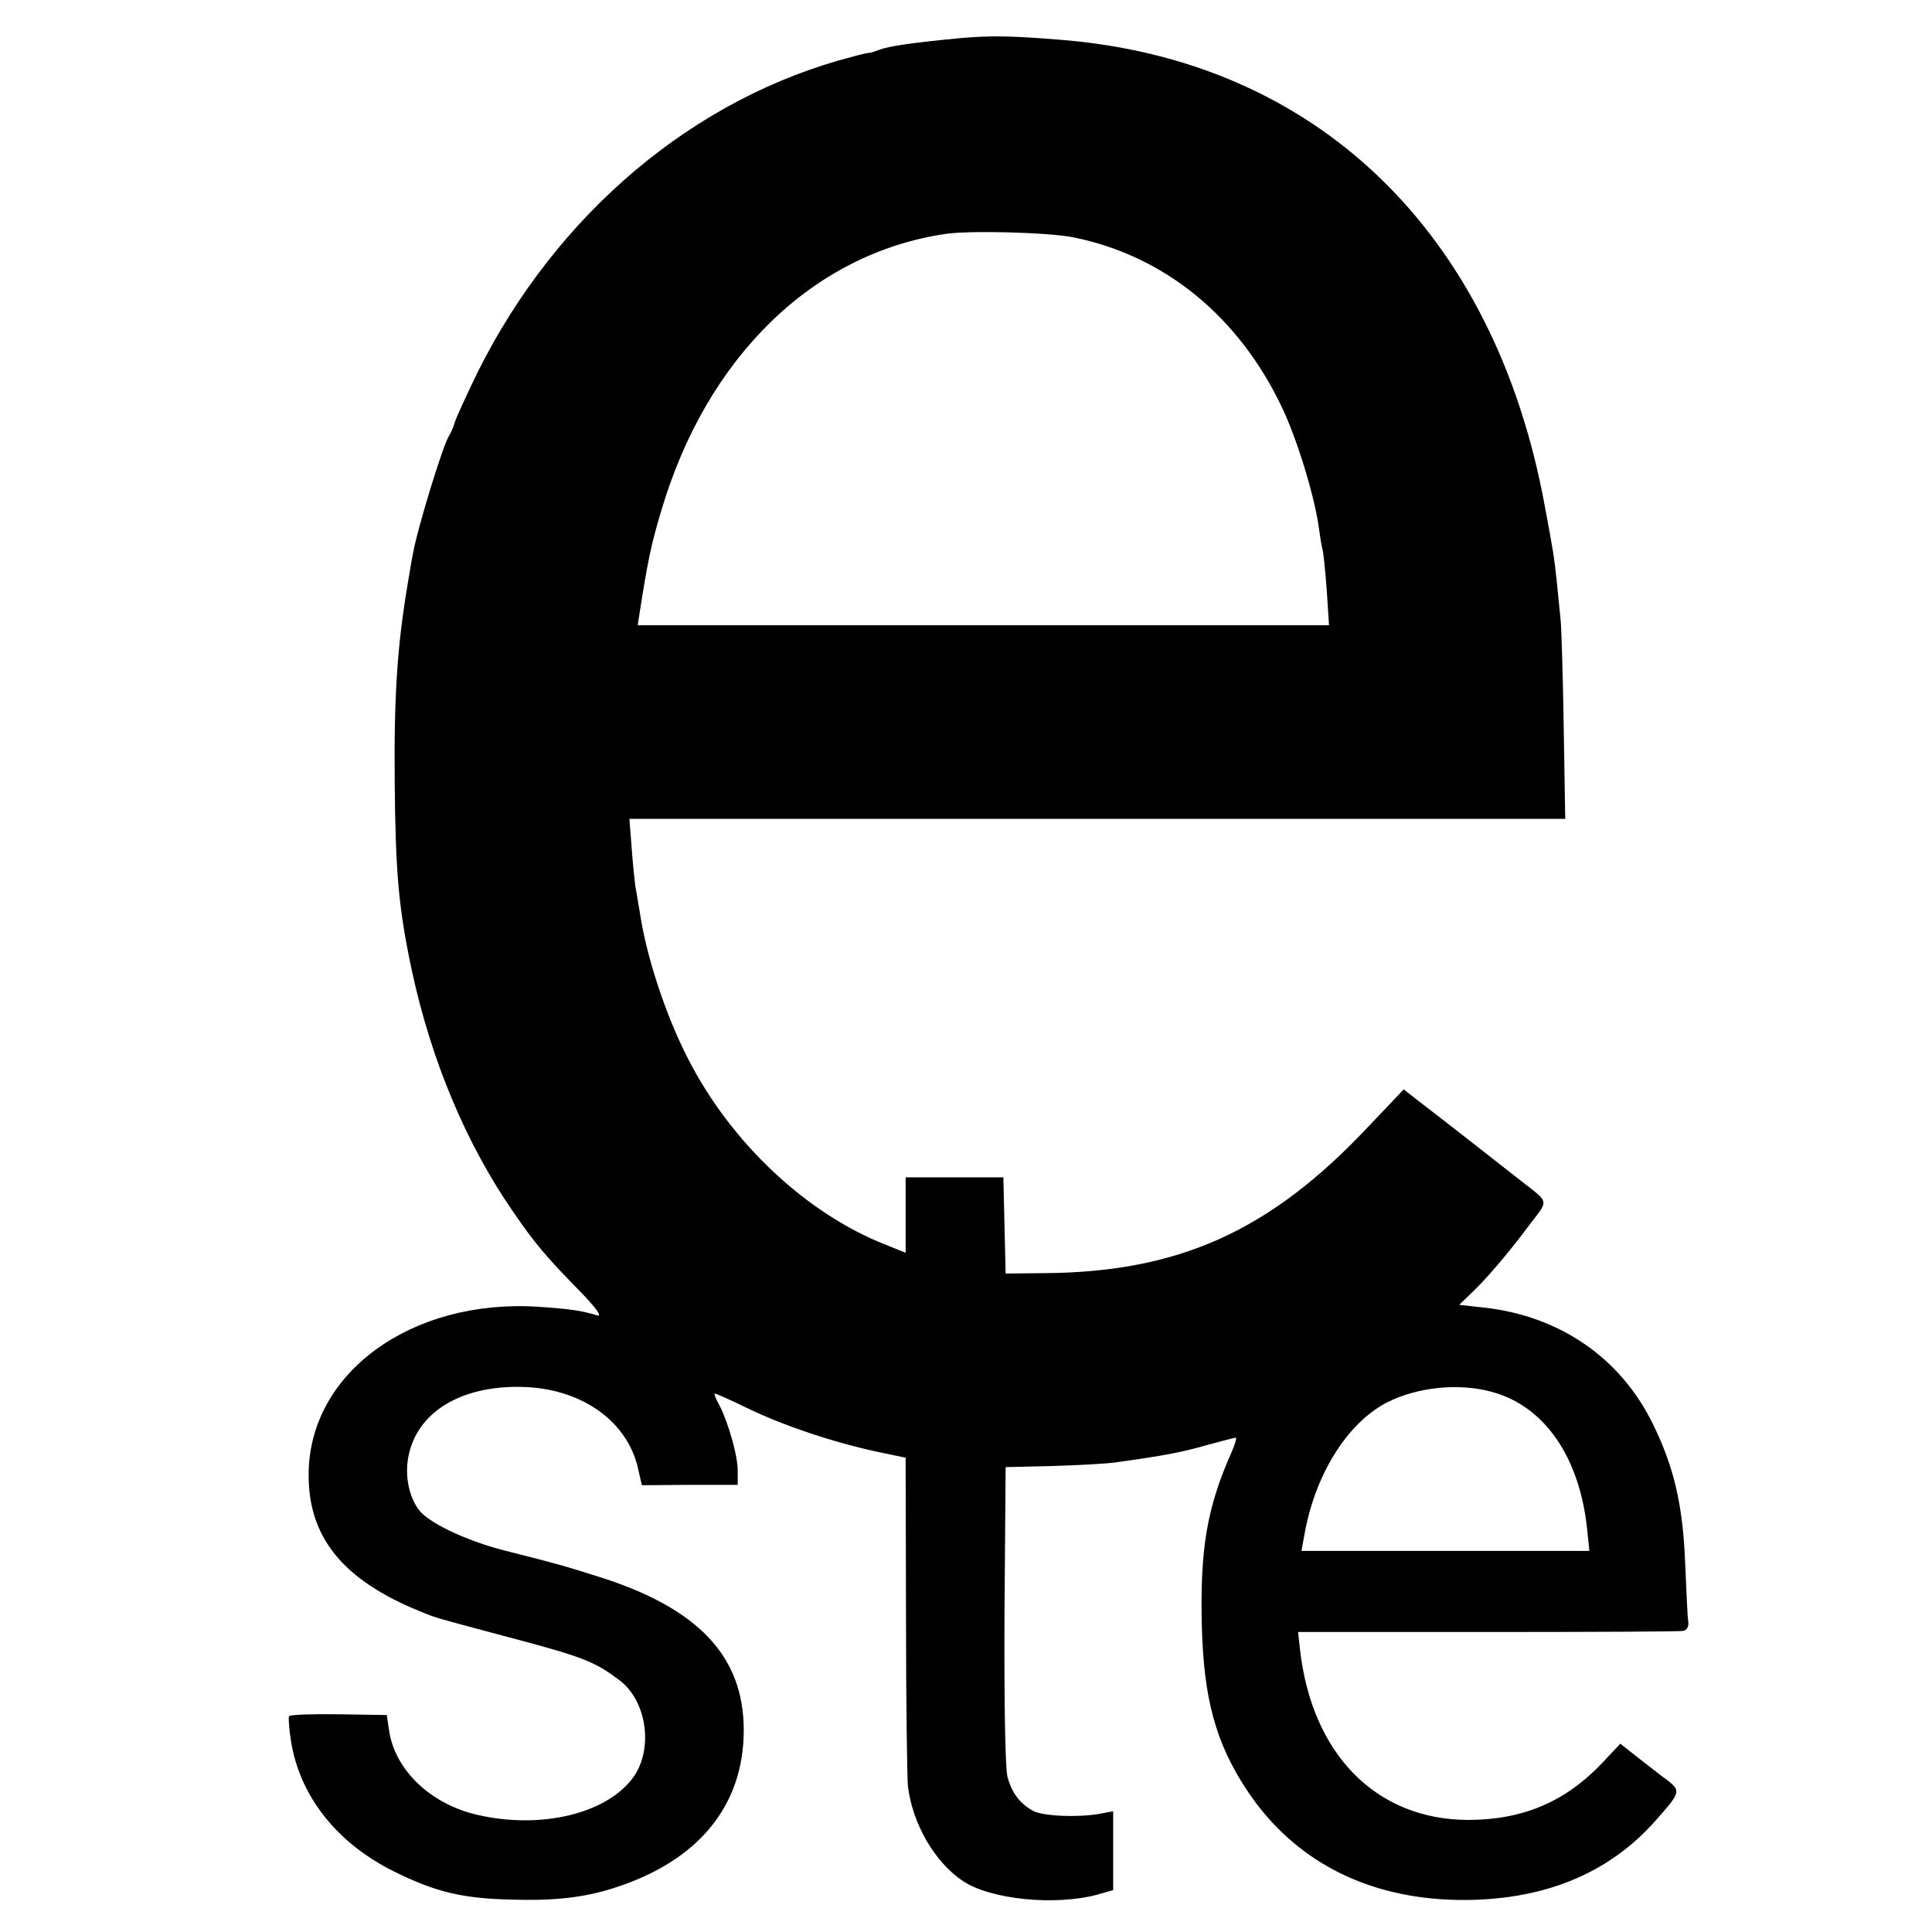
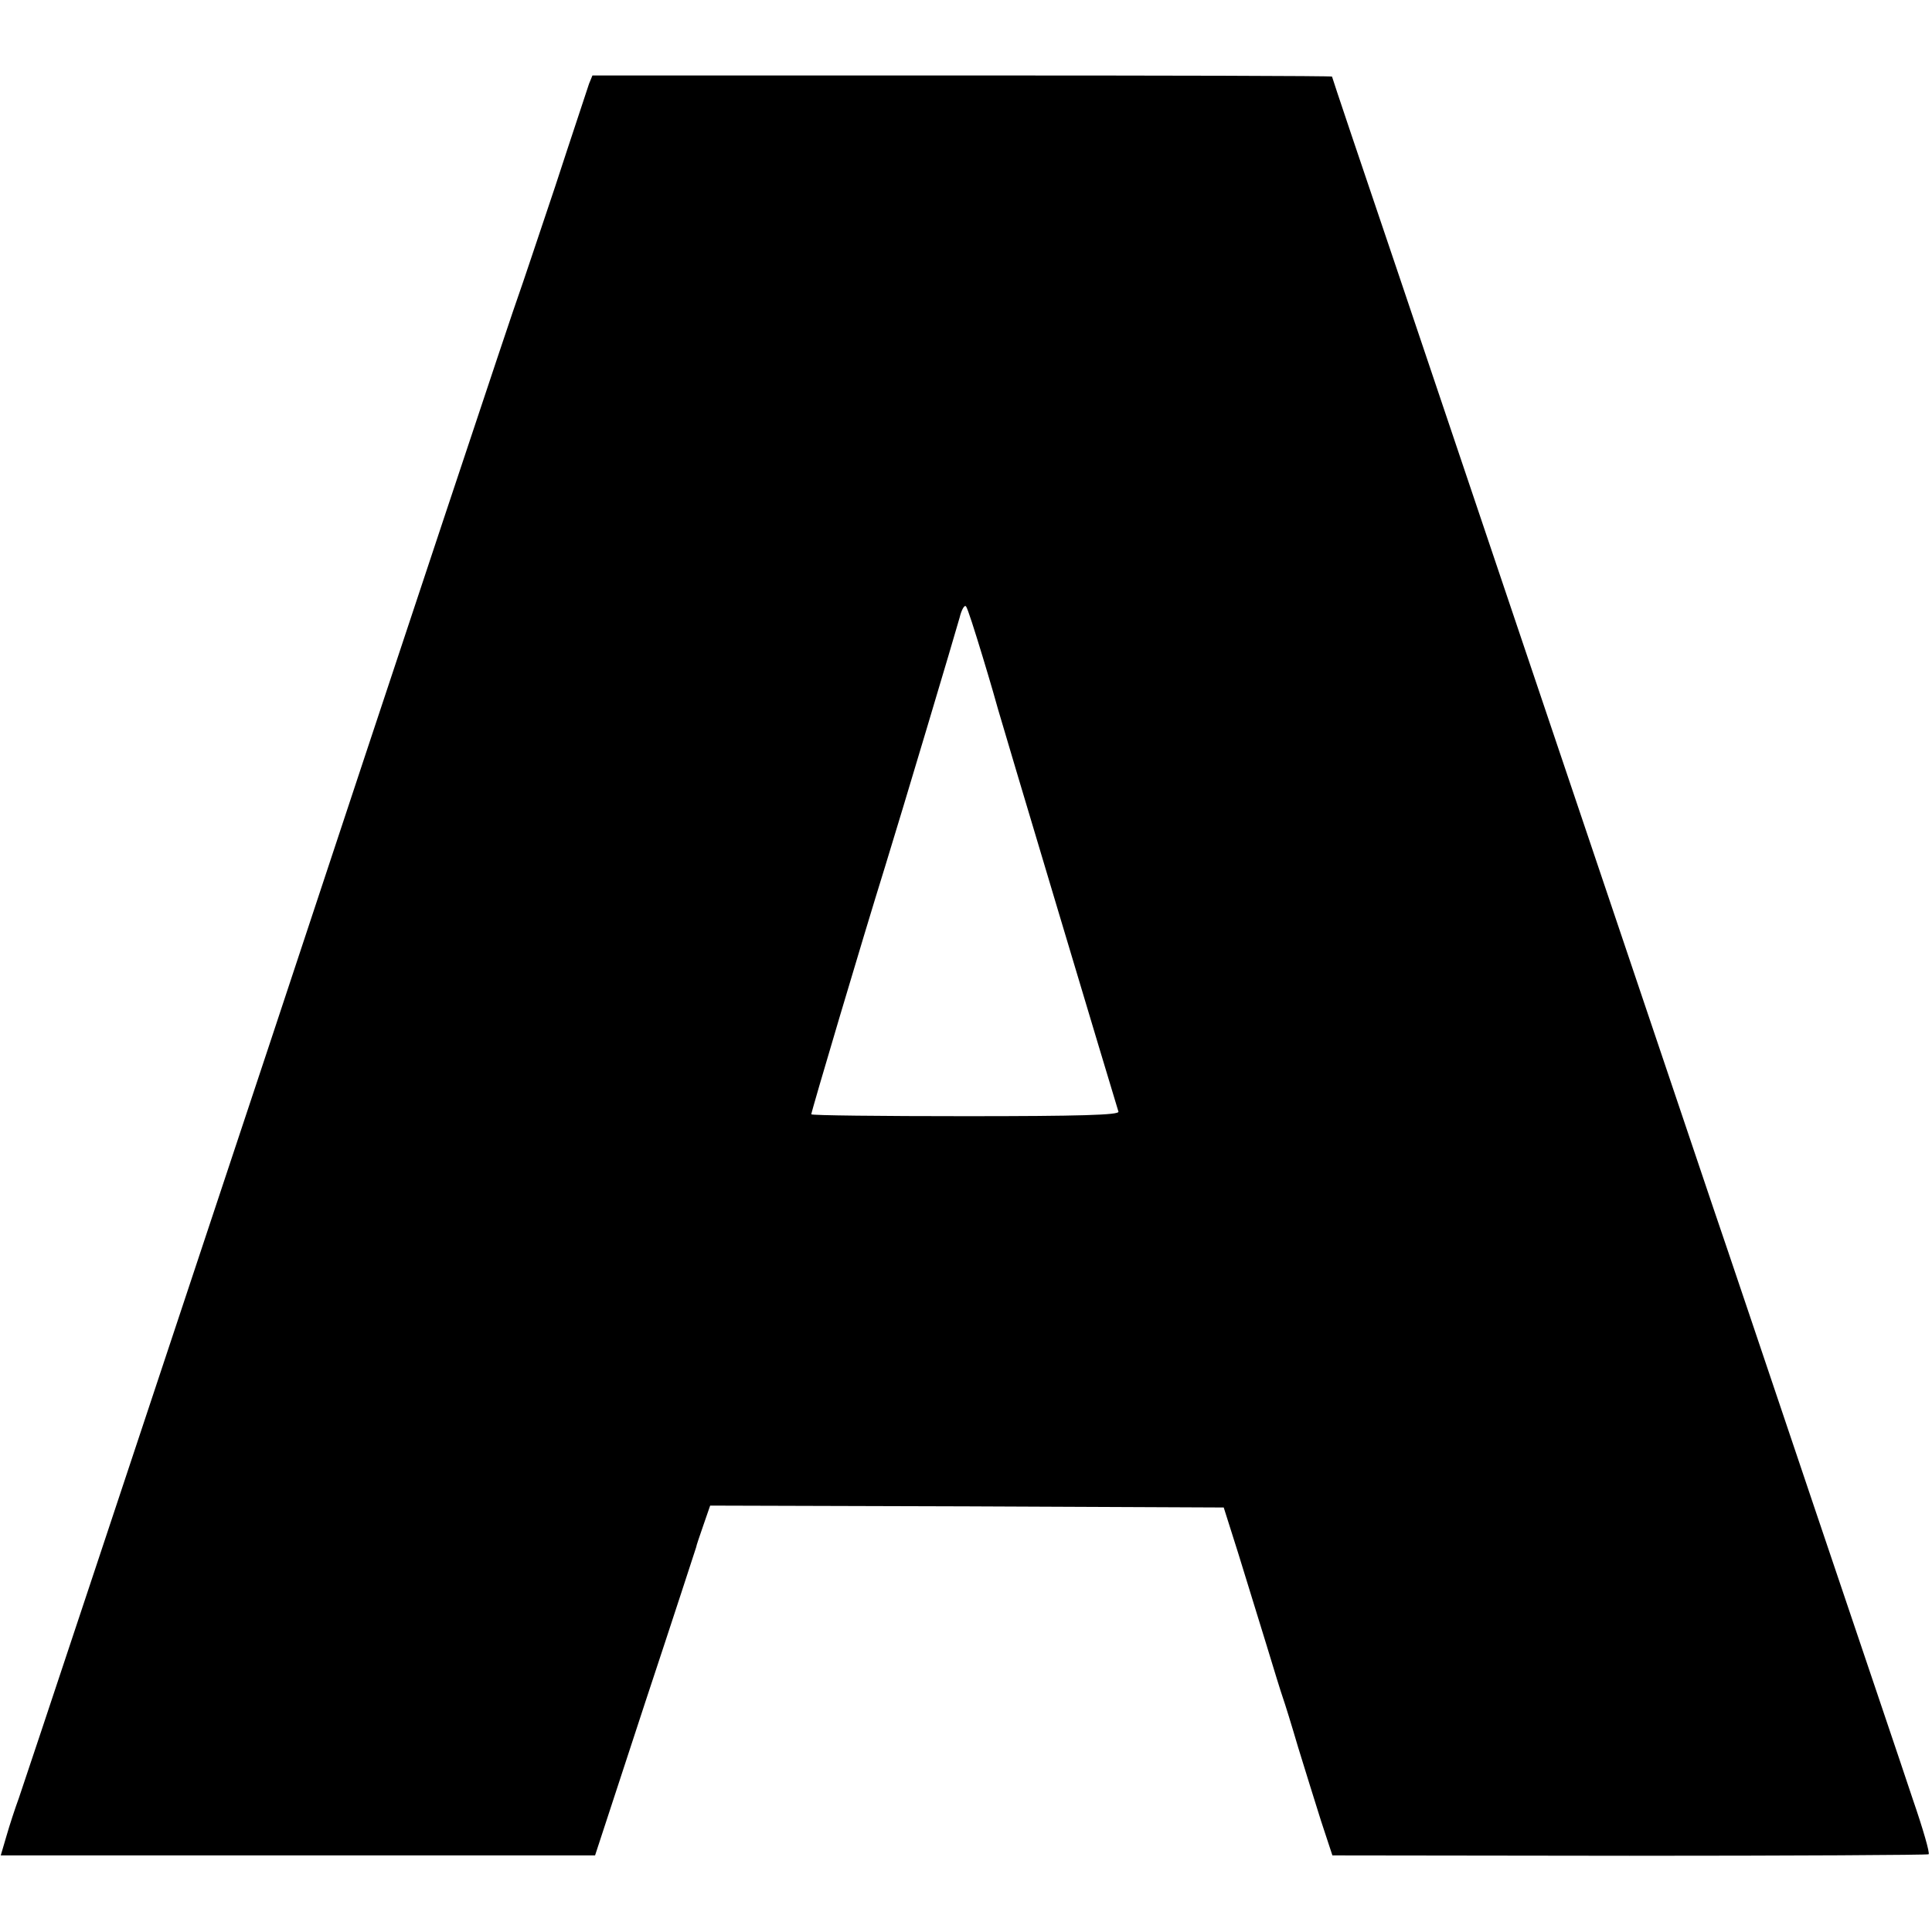
<svg xmlns="http://www.w3.org/2000/svg" version="1.0" width="512pt" height="512pt" viewBox="0 0 512 512" preserveAspectRatio="xMidYMid meet">
  <g transform="translate(0,512) scale(0.1,-0.1)" fill="#000000" stroke="none">
-     <path d="M2545 5019 c-125 -12 -189 -21 -215 -31 -14 -5 -25 -9 -25 -8 0 1 -20 -3 -45 -10 -419 -108 -784 -415 -994 -836 -29 -60 -57 -120 -61 -134 -4 -14 -11 -29 -15 -35 -15 -21 -85 -249 -96 -314 -3 -14 -9 -51 -14 -81 -27 -161 -36 -293 -34 -519 2 -242 10 -336 45 -501 51 -238 143 -459 268 -640 58 -85 88 -120 174 -208 47 -48 64 -72 50 -68 -43 13 -70 17 -158 23 -334 21 -603 -174 -607 -439 -3 -170 89 -285 297 -369 44 -18 36 -15 215 -63 216 -57 244 -68 312 -119 75 -57 91 -190 31 -264 -74 -92 -243 -130 -406 -93 -125 28 -221 119 -236 225 l-6 40 -127 2 c-70 1 -129 -1 -132 -5 -2 -4 0 -33 5 -65 23 -147 122 -272 274 -347 107 -53 179 -71 306 -74 115 -4 196 5 274 30 225 71 346 218 346 419 0 196 -121 324 -386 407 -85 27 -109 34 -248 69 -102 26 -203 74 -228 109 -28 39 -38 99 -24 152 29 114 149 180 312 172 148 -8 264 -91 293 -212 l11 -48 127 1 127 0 0 35 c1 40 -25 130 -48 175 -9 16 -15 30 -13 32 1 1 40 -16 87 -39 93 -45 223 -89 342 -115 l77 -16 1 -416 c0 -229 3 -433 5 -454 12 -101 72 -203 146 -252 73 -49 244 -66 356 -36 l42 12 0 104 0 105 -37 -7 c-59 -10 -149 -6 -175 8 -34 18 -57 48 -68 90 -6 23 -9 188 -8 429 l3 392 125 3 c69 2 145 6 170 10 122 17 171 26 237 45 40 11 75 20 78 20 3 0 -2 -17 -11 -38 -66 -148 -84 -258 -79 -462 5 -192 37 -310 120 -435 123 -185 315 -285 555 -290 224 -4 402 67 529 212 64 72 66 77 30 105 -17 12 -52 40 -78 60 l-47 37 -46 -49 c-99 -105 -212 -153 -358 -153 -244 1 -414 175 -445 453 l-5 45 503 0 c276 0 509 1 518 3 10 2 15 12 13 25 -2 12 -5 81 -8 152 -6 155 -29 256 -86 372 -86 175 -247 286 -449 308 l-64 7 29 28 c37 34 101 108 158 185 51 67 53 56 -25 117 -19 15 -79 62 -134 105 -55 43 -117 91 -138 107 l-37 29 -96 -101 c-259 -275 -501 -384 -859 -386 l-100 -1 -3 128 -3 127 -129 0 -130 0 0 -100 0 -100 -52 21 c-212 83 -412 272 -525 494 -60 117 -111 273 -128 391 -4 21 -8 50 -11 64 -2 14 -7 60 -10 103 l-6 77 1240 0 1240 0 -4 243 c-2 133 -6 260 -8 282 -2 22 -7 67 -10 100 -7 68 -10 86 -32 203 -133 729 -608 1185 -1289 1237 -122 10 -183 11 -260 4z m300 -528 c241 -49 438 -209 553 -452 40 -84 88 -241 98 -324 3 -22 7 -45 9 -52 2 -6 7 -54 11 -106 l6 -94 -916 0 -916 0 4 26 c22 142 32 190 58 276 120 408 402 683 753 735 65 10 276 4 340 -9z m1110 -3060 c138 -38 231 -172 251 -363 l6 -58 -381 0 -382 0 7 38 c27 161 113 300 219 355 80 41 191 53 280 28z" />
+     <path d="M1561 4898 c-4 -13 -45 -135 -90 -273 -46 -137 -89 -266 -96 -285 -8 -19 -305 -912 -660 -1985 -356 -1072 -655 -1972 -665 -2000 -10 -27 -25 -73 -33 -101 l-15 -51 787 0 788 0 133 406 c74 223 134 408 135 411 0 3 9 29 19 58 l18 52 681 -2 680 -3 38 -120 c20 -66 54 -174 74 -240 20 -66 40 -131 45 -145 5 -14 23 -72 40 -130 18 -58 45 -146 61 -196 l30 -91 787 -1 c433 0 790 2 793 4 4 2 -15 68 -42 146 -26 79 -143 424 -259 768 -116 344 -237 704 -270 800 -134 398 -526 1560 -590 1750 -38 113 -148 439 -244 724 -97 286 -176 521 -176 523 0 2 -441 3 -980 3 l-980 0 -9 -22z m1043 -1518 c21 -69 39 -132 41 -140 4 -16 313 -1048 319 -1066 3 -9 -105 -12 -405 -12 -225 0 -409 2 -409 5 0 7 135 462 196 658 43 139 186 618 197 658 5 21 13 35 17 30 4 -4 23 -64 44 -133z" />
  </g>
</svg>
